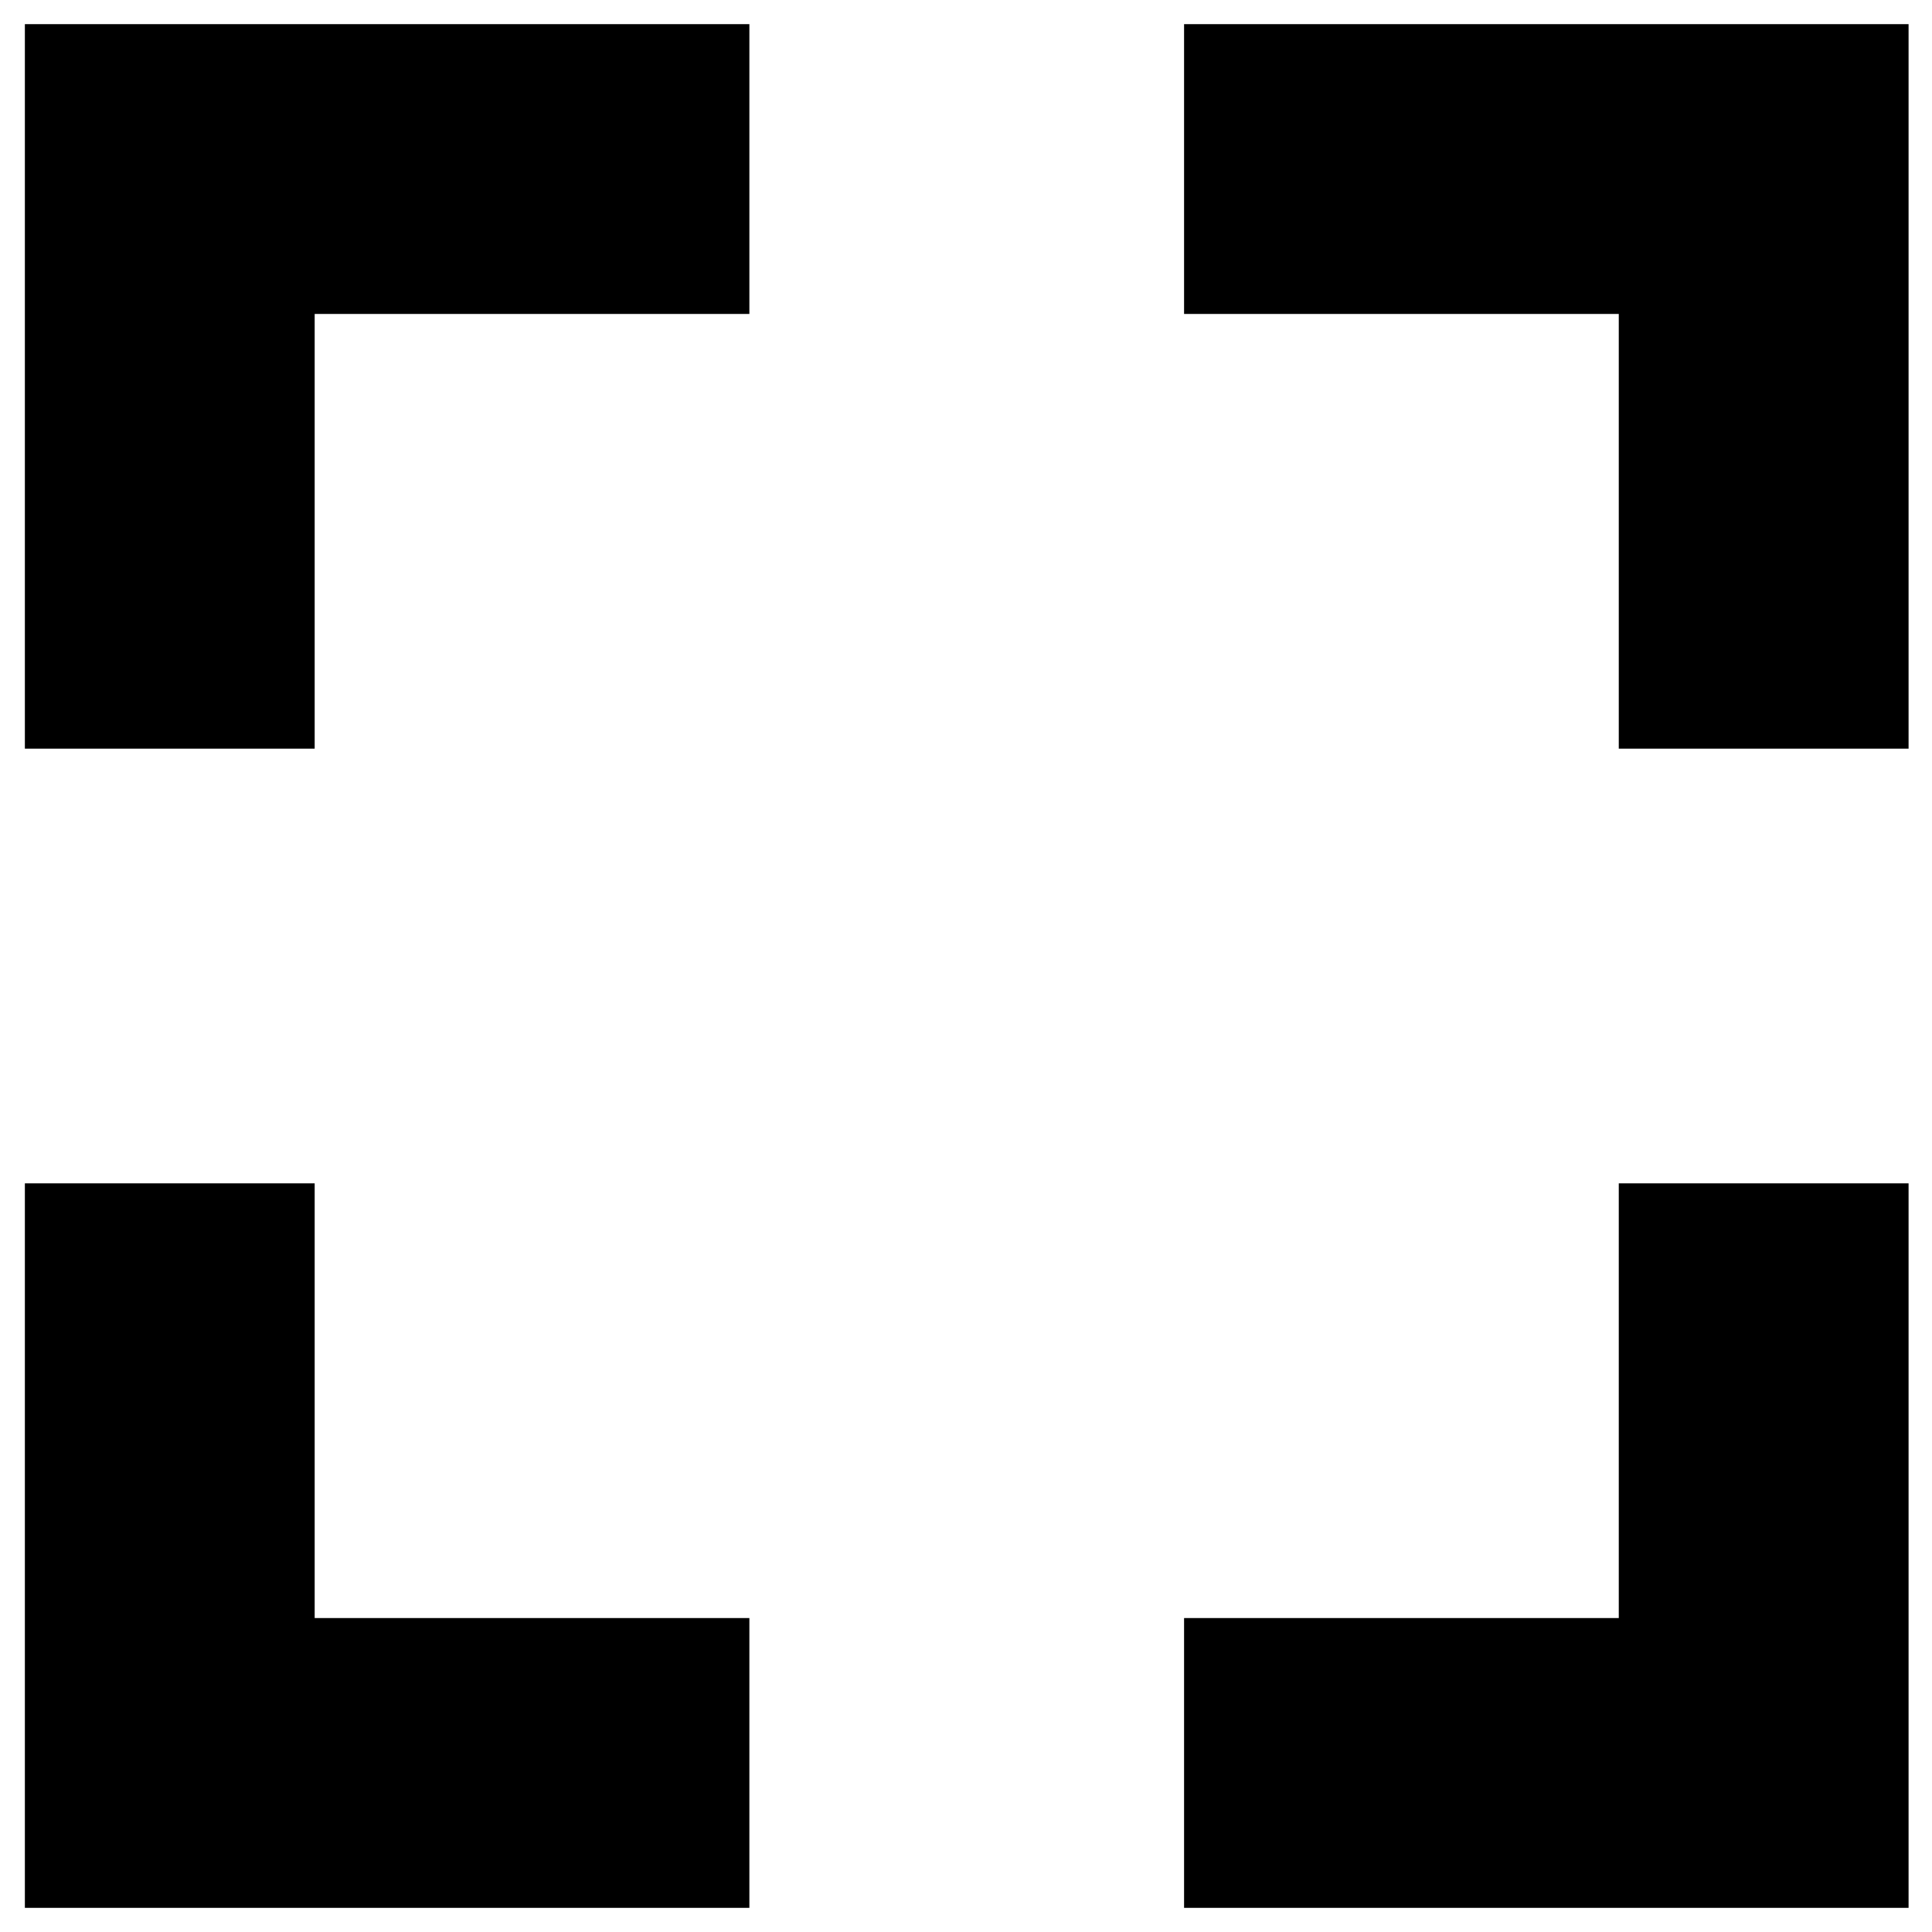
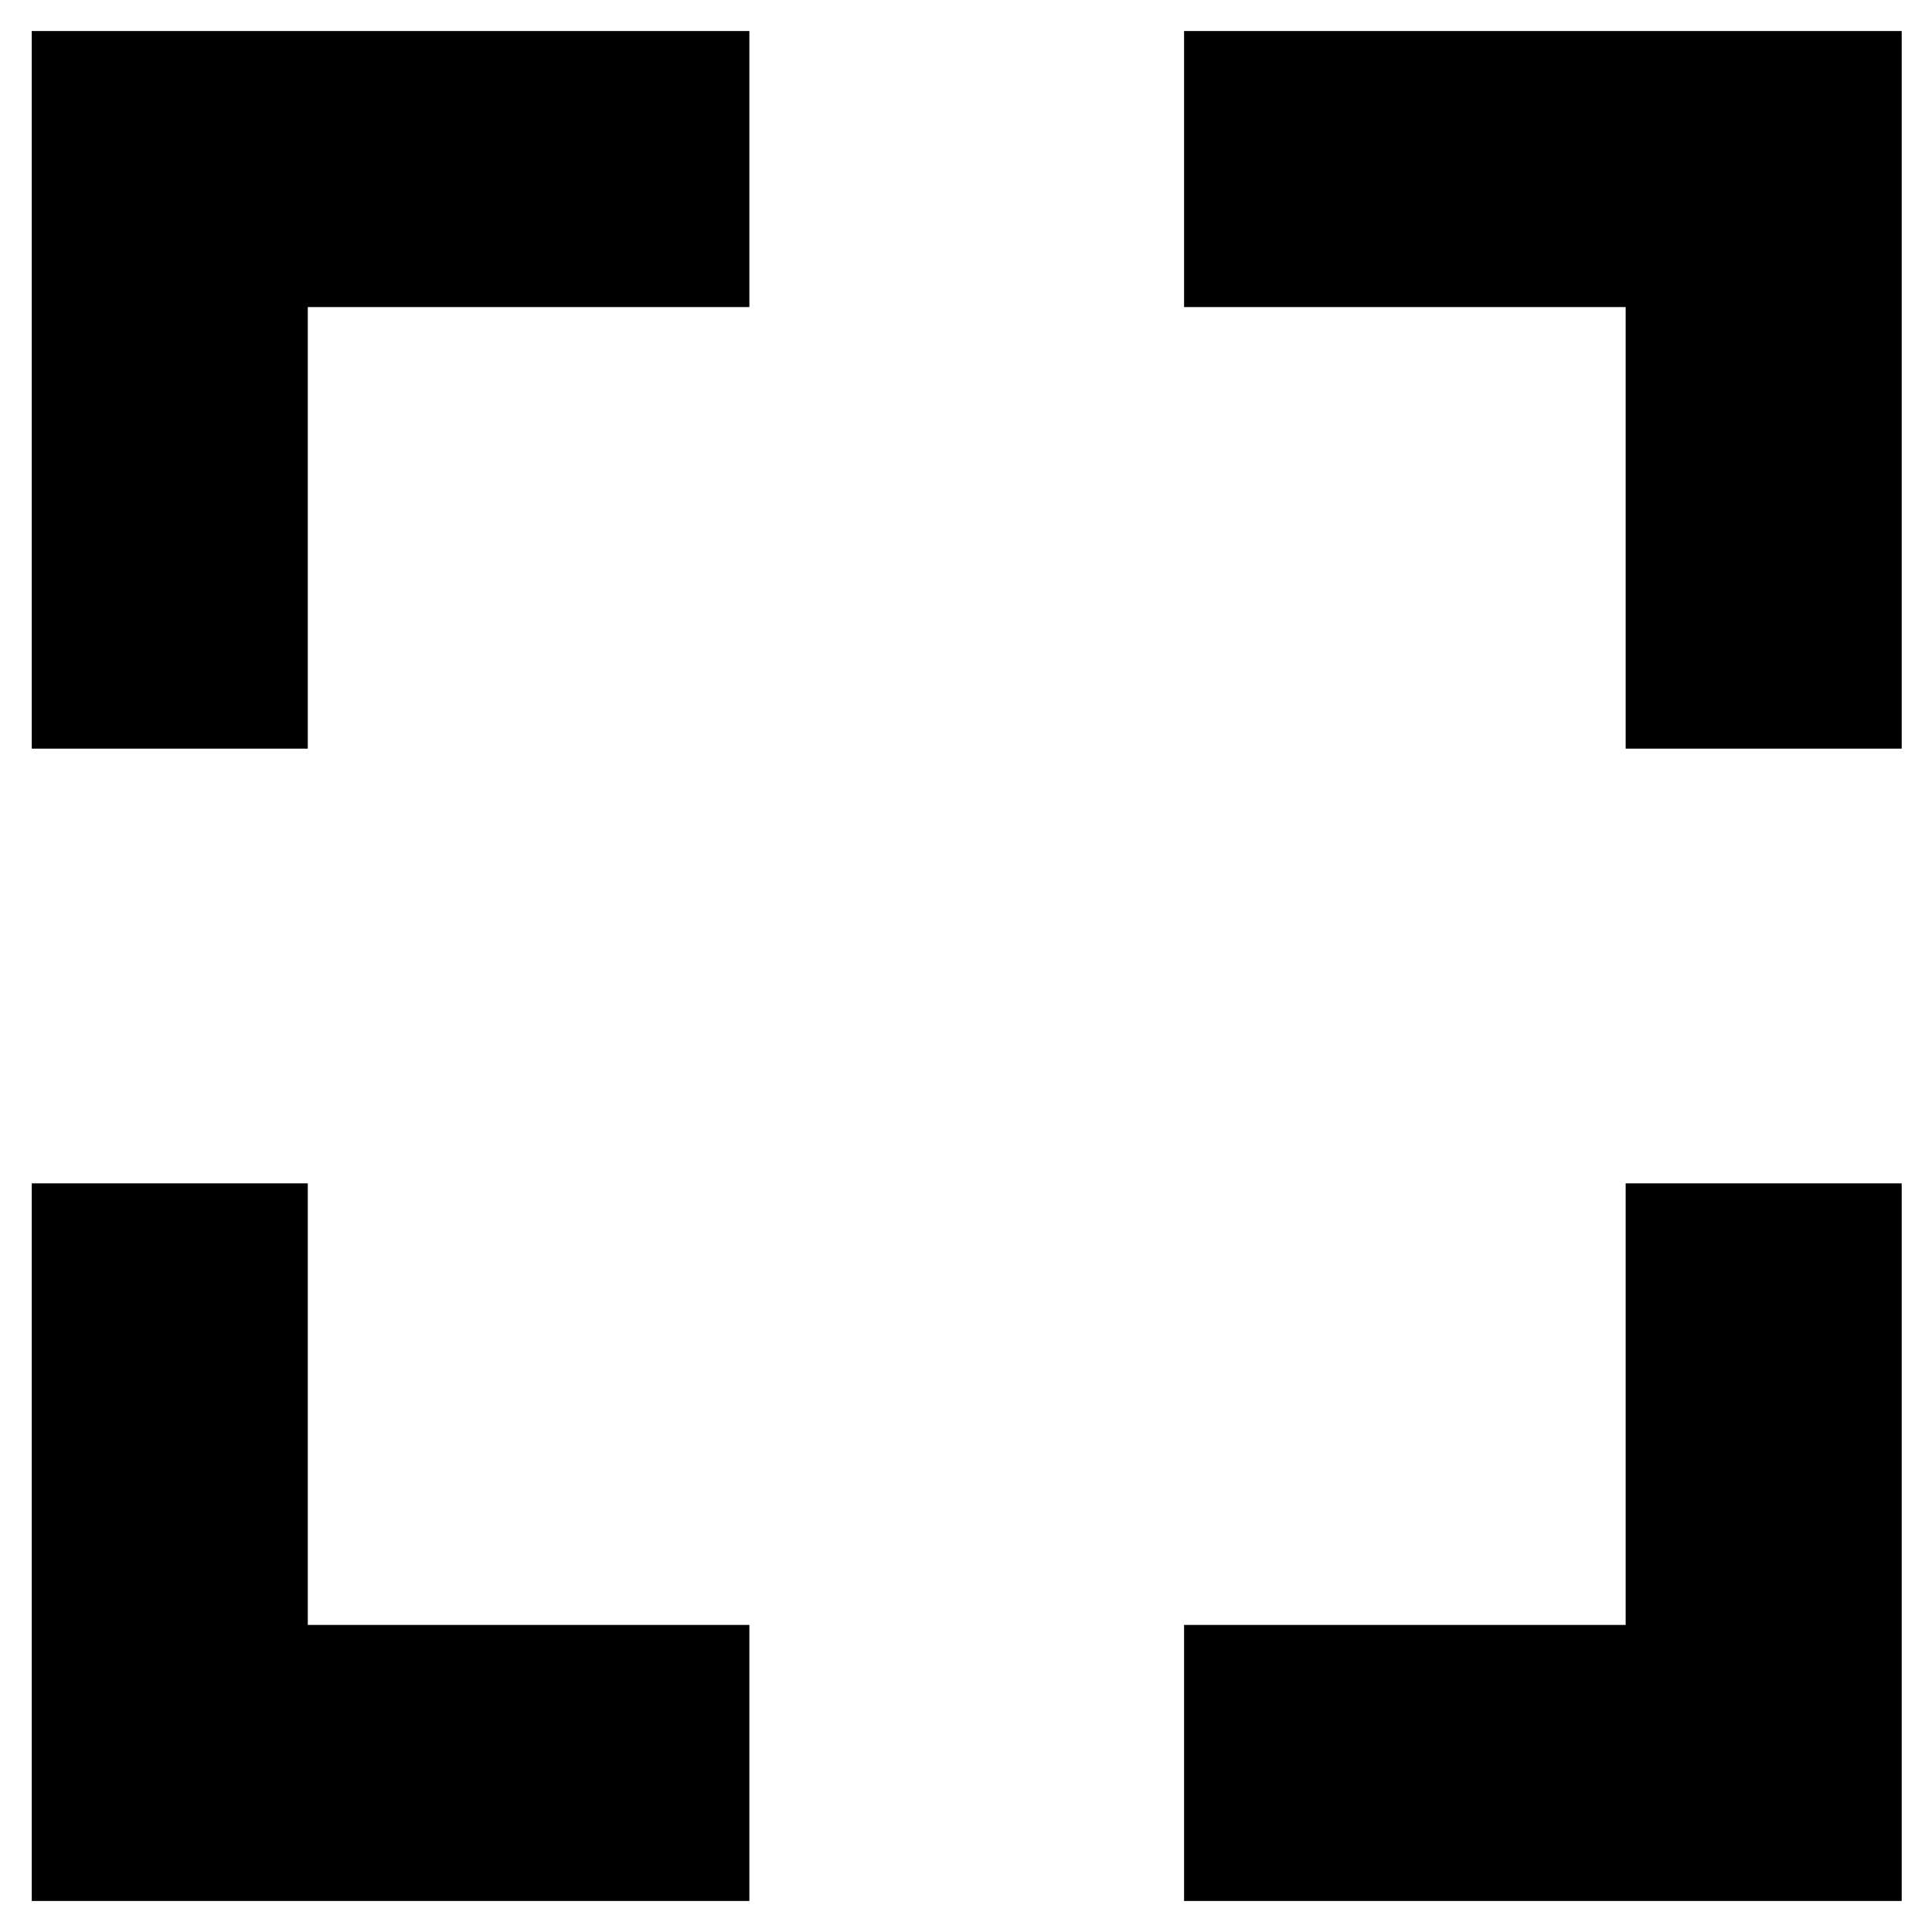
<svg xmlns="http://www.w3.org/2000/svg" id="_圖層_1" data-name="圖層 1" viewBox="0 0 160 160">
  <defs>
    <style>
      .cls-1 {
        fill: none;
        stroke: #000;
        stroke-miterlimit: 10;
-         stroke-width: 24px;
+         stroke-width: 22.86px;
      }
    </style>
  </defs>
  <polyline class="cls-1" points="14.06 62 14.06 14 62.06 14" />
  <polyline class="cls-1" points="98.06 14 146.06 14 146.06 62" />
  <polyline class="cls-1" points="14.06 98 14.06 146 62.06 146" />
  <polyline class="cls-1" points="98.06 146 146.06 146 146.06 98" />
</svg>
